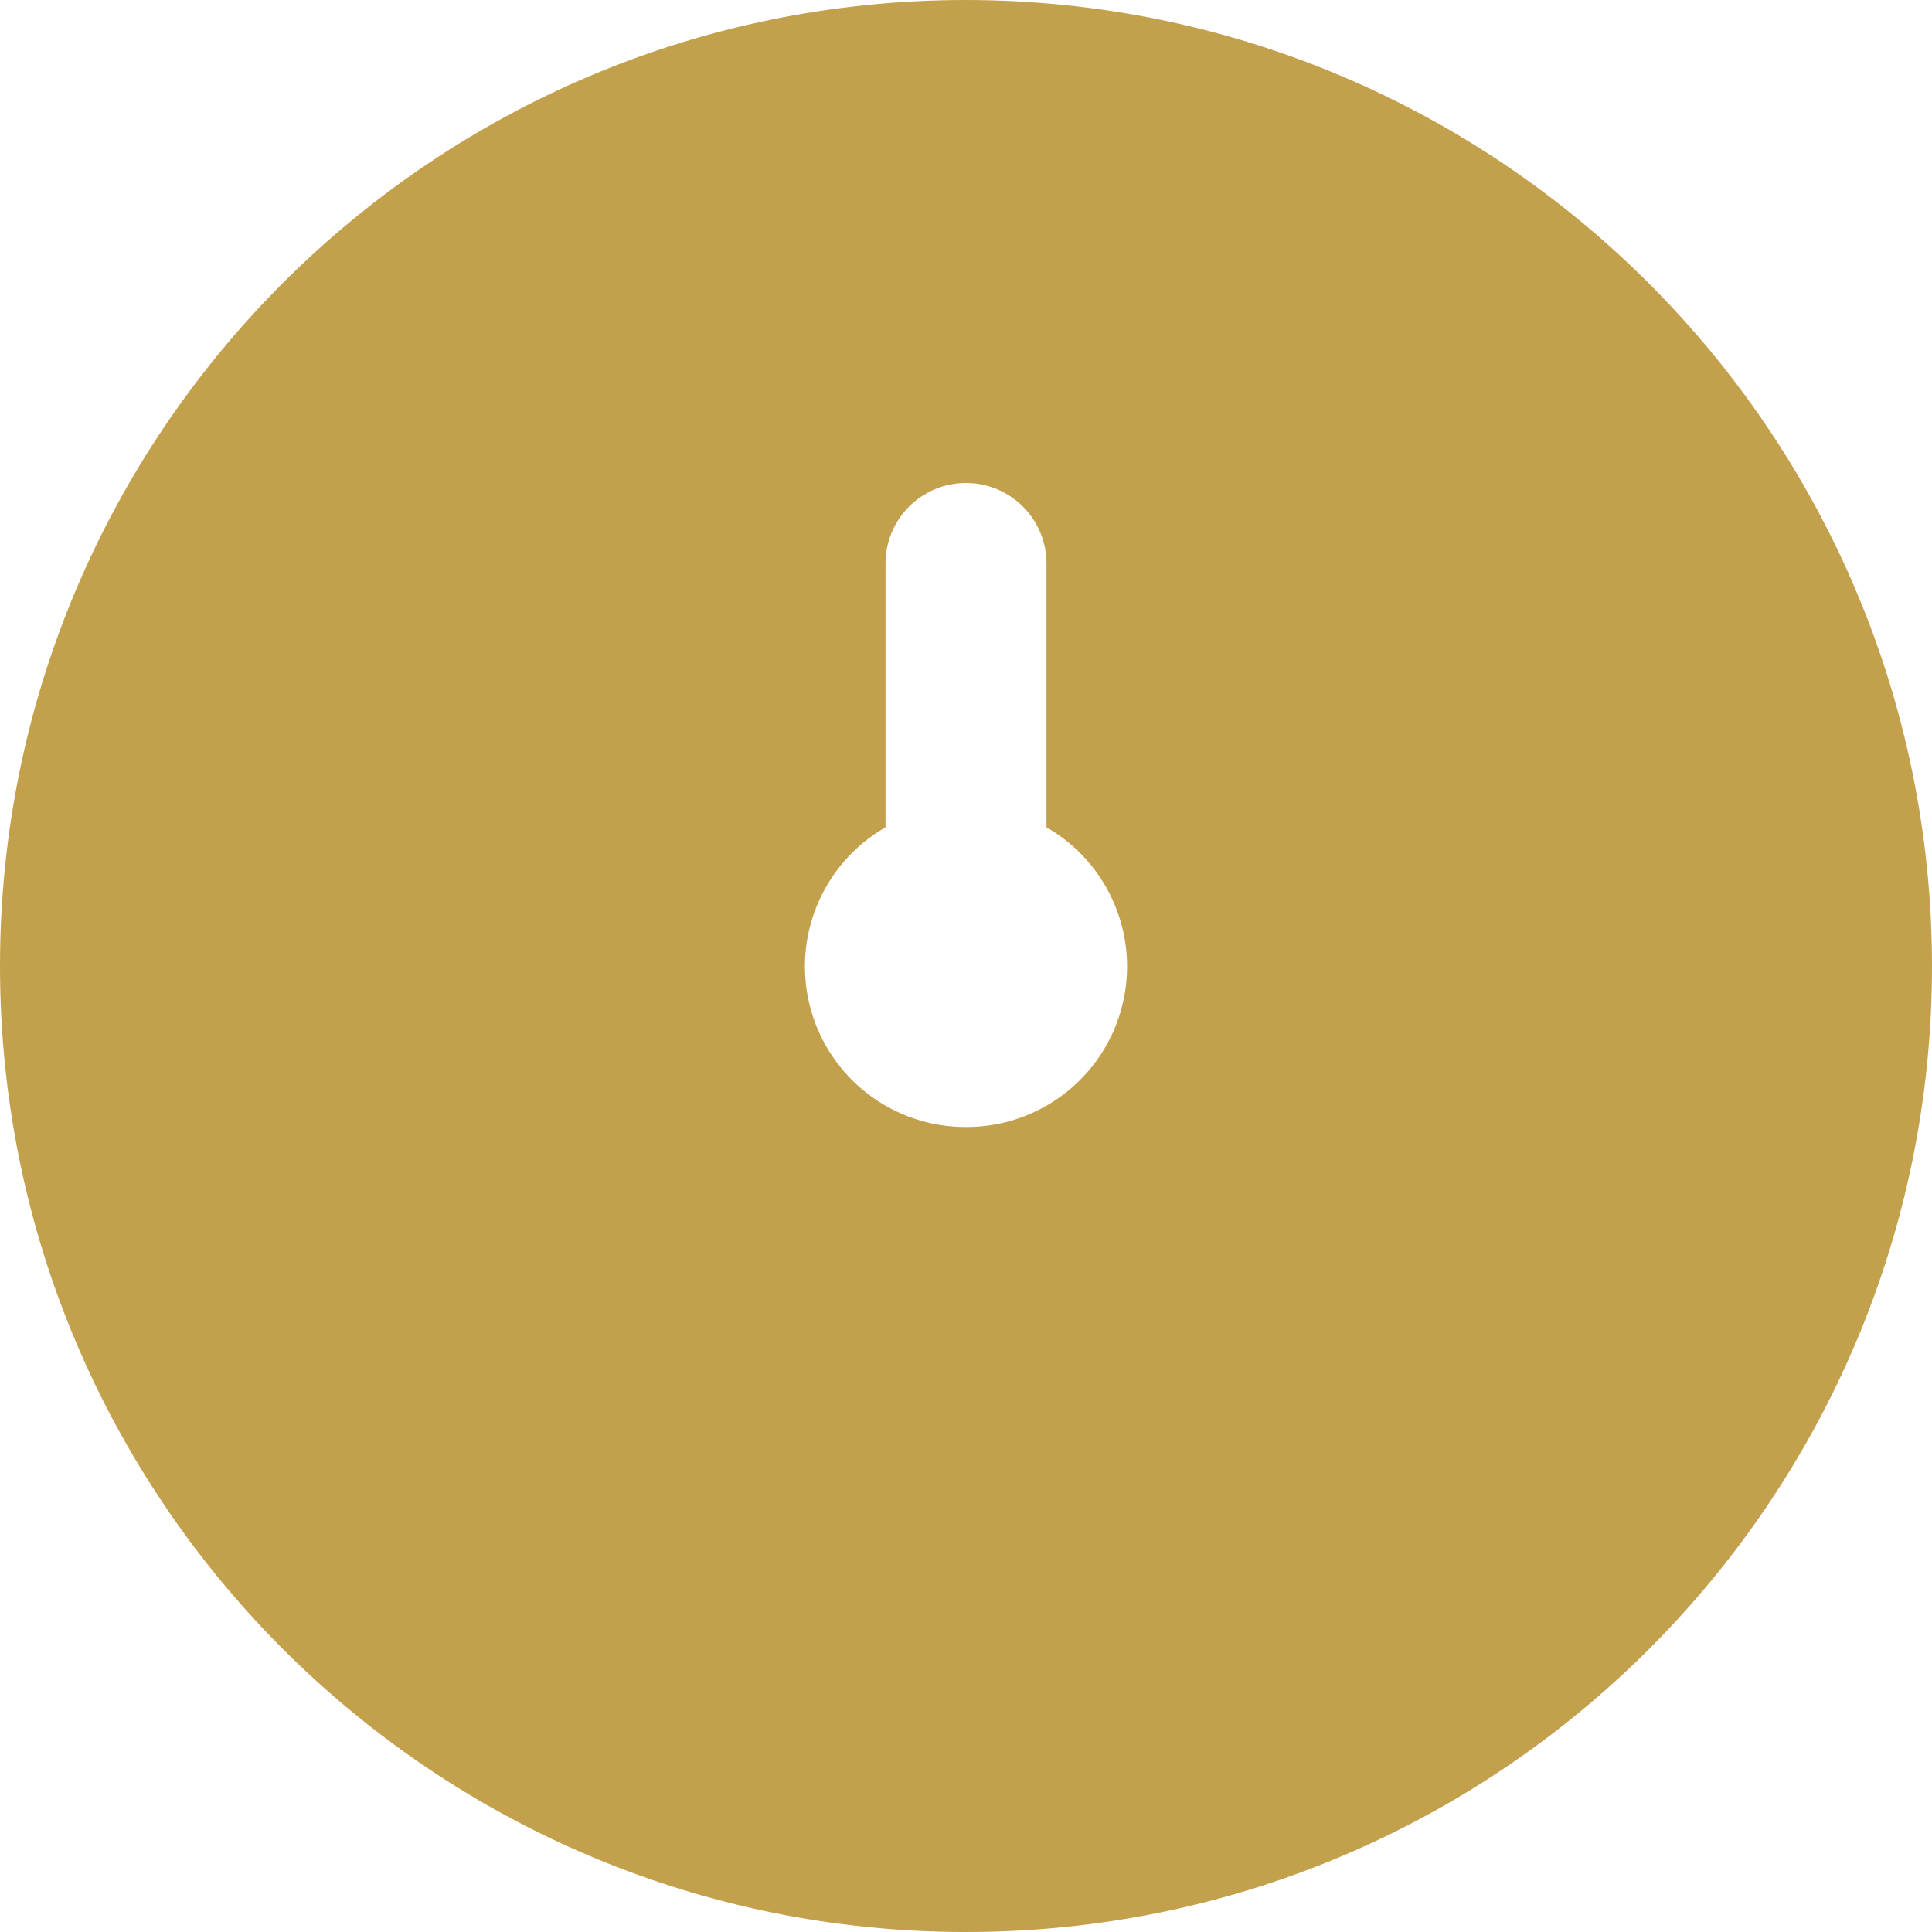
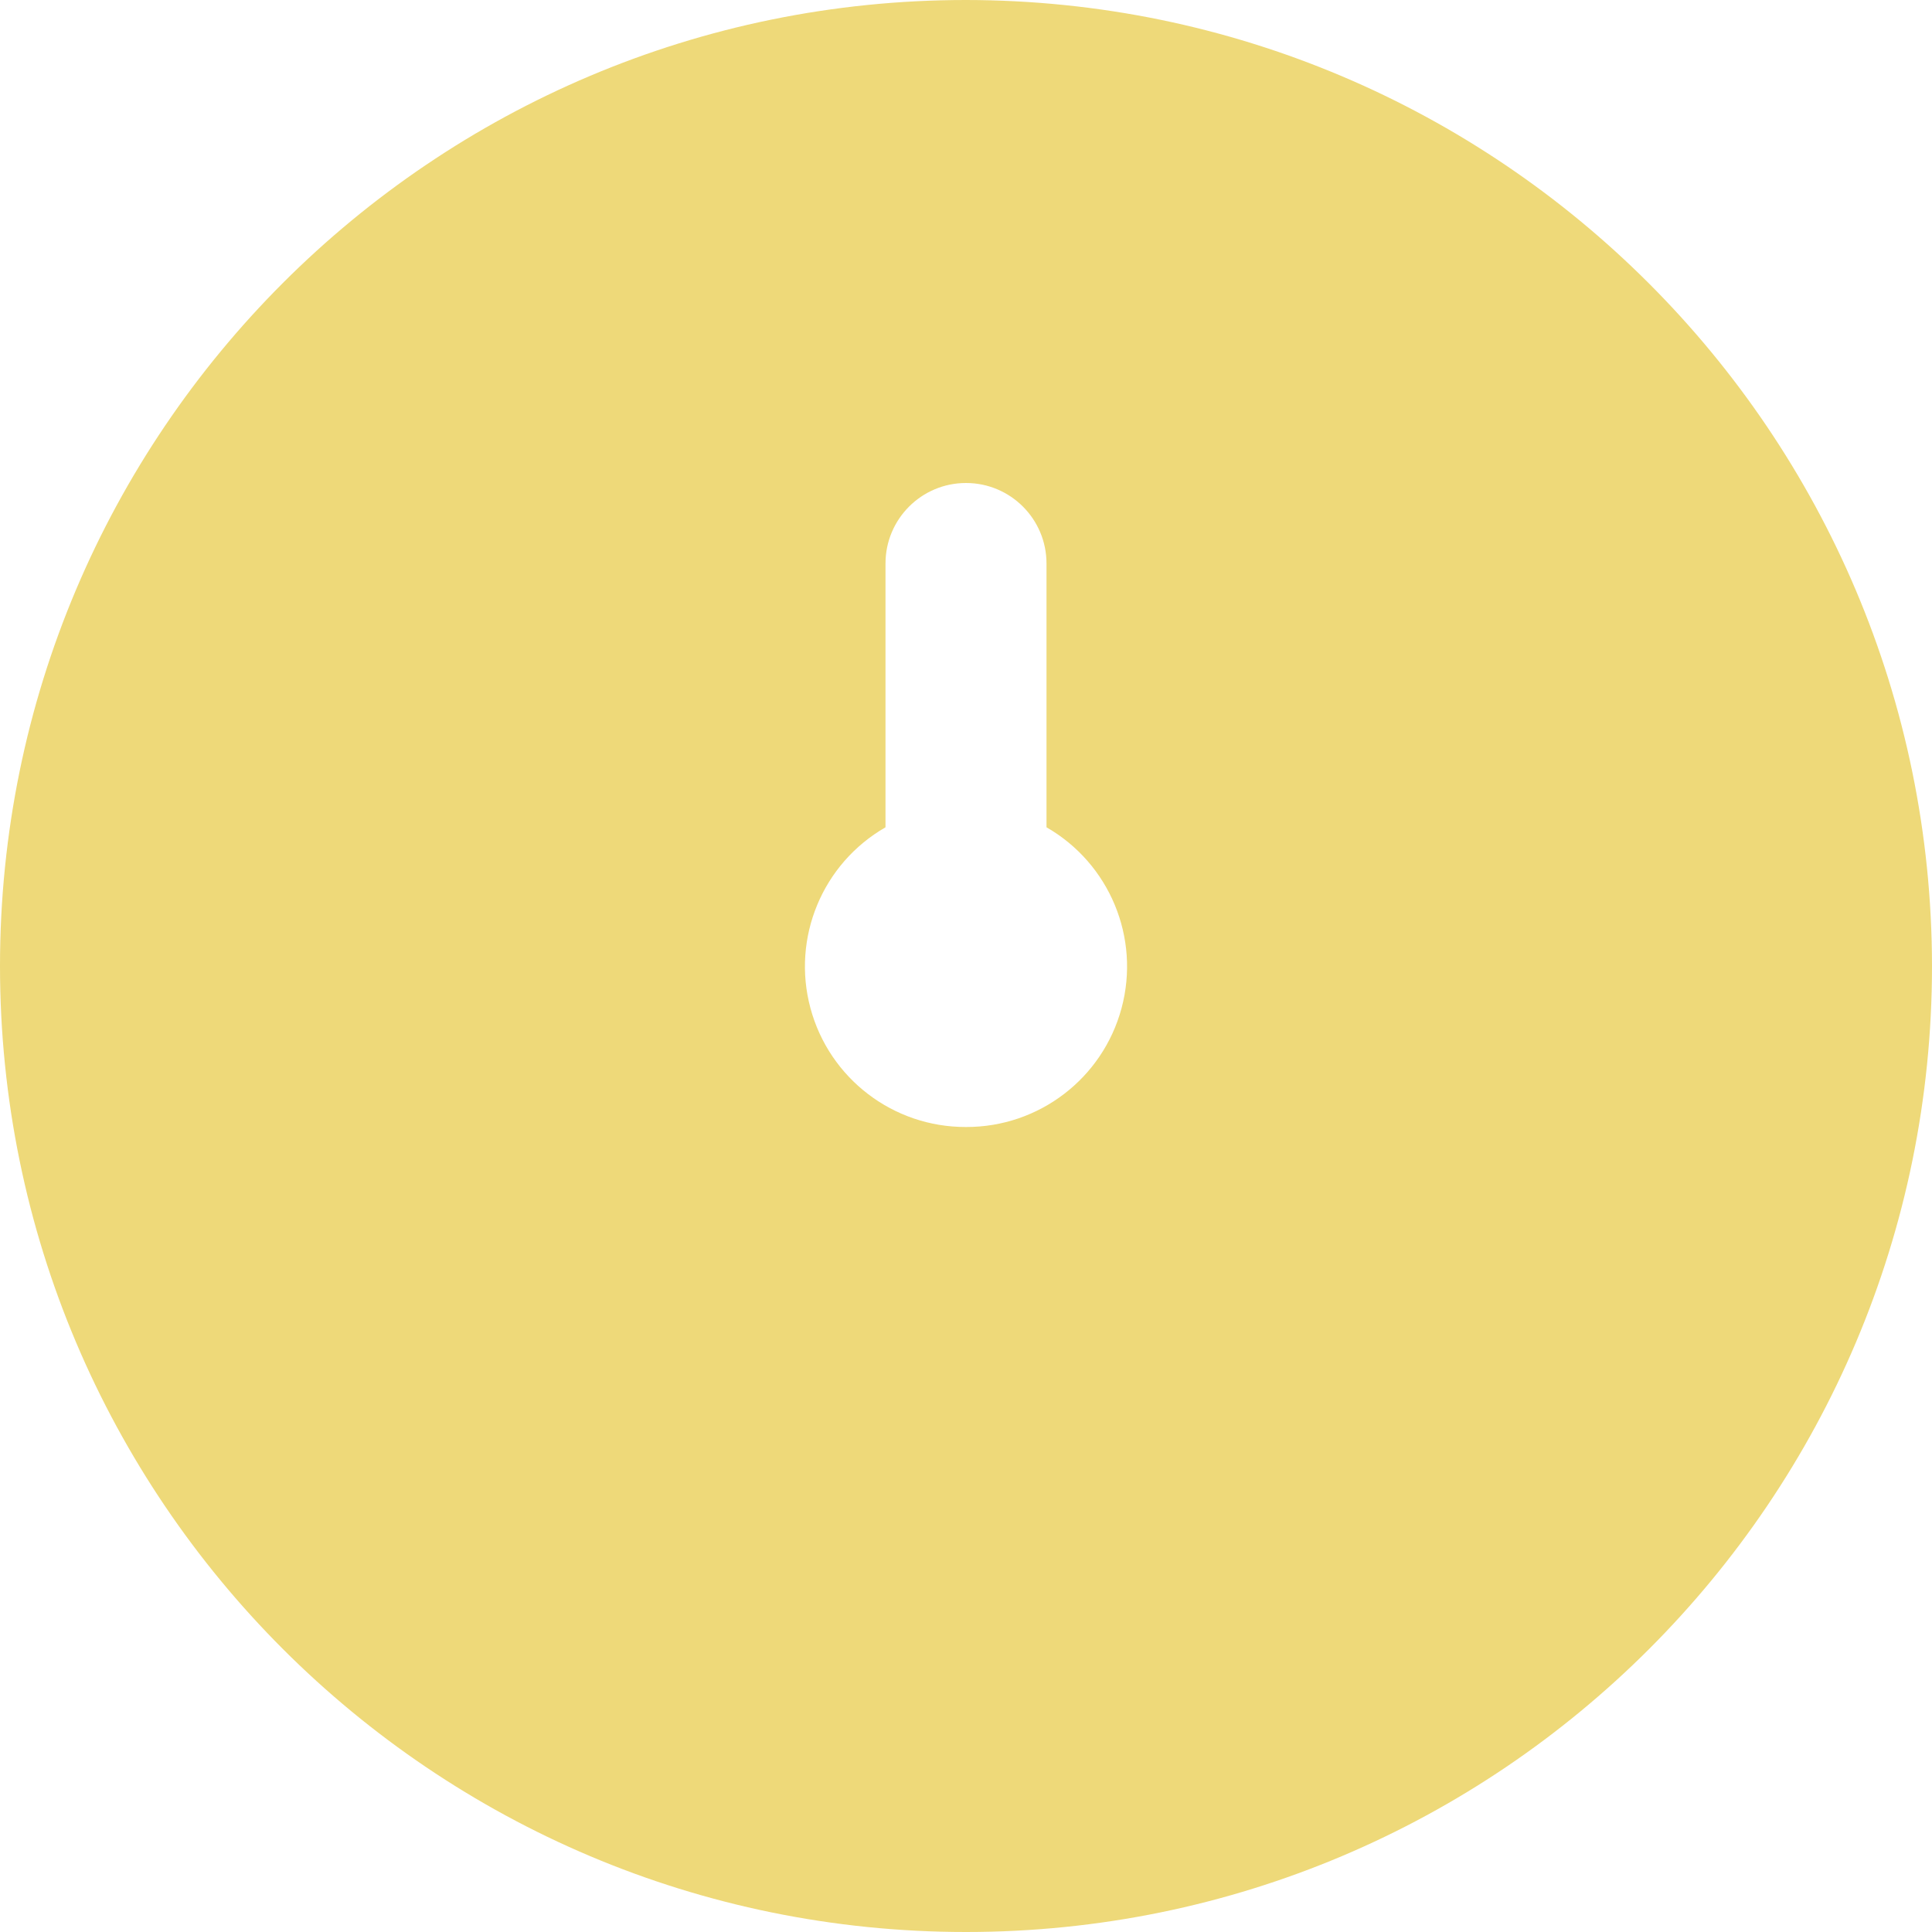
<svg xmlns="http://www.w3.org/2000/svg" id="Layer_1" height="512" viewBox="0 0 24 24" width="512" data-name="Layer 1">
-   <path fill="#c3a04c" d="m12 0a12 12 0 1 0 12 12 12.013 12.013 0 0 0 -12-12zm0 14a1.994 1.994 0 0 1 -1-3.723v-3.277a1 1 0 0 1 2 0v3.277a1.994 1.994 0 0 1 -1 3.723z" />
+   <path fill="#eed979" d="m12 0a12 12 0 1 0 12 12 12.013 12.013 0 0 0 -12-12zm0 14a1.994 1.994 0 0 1 -1-3.723v-3.277a1 1 0 0 1 2 0v3.277a1.994 1.994 0 0 1 -1 3.723z" />
</svg>
